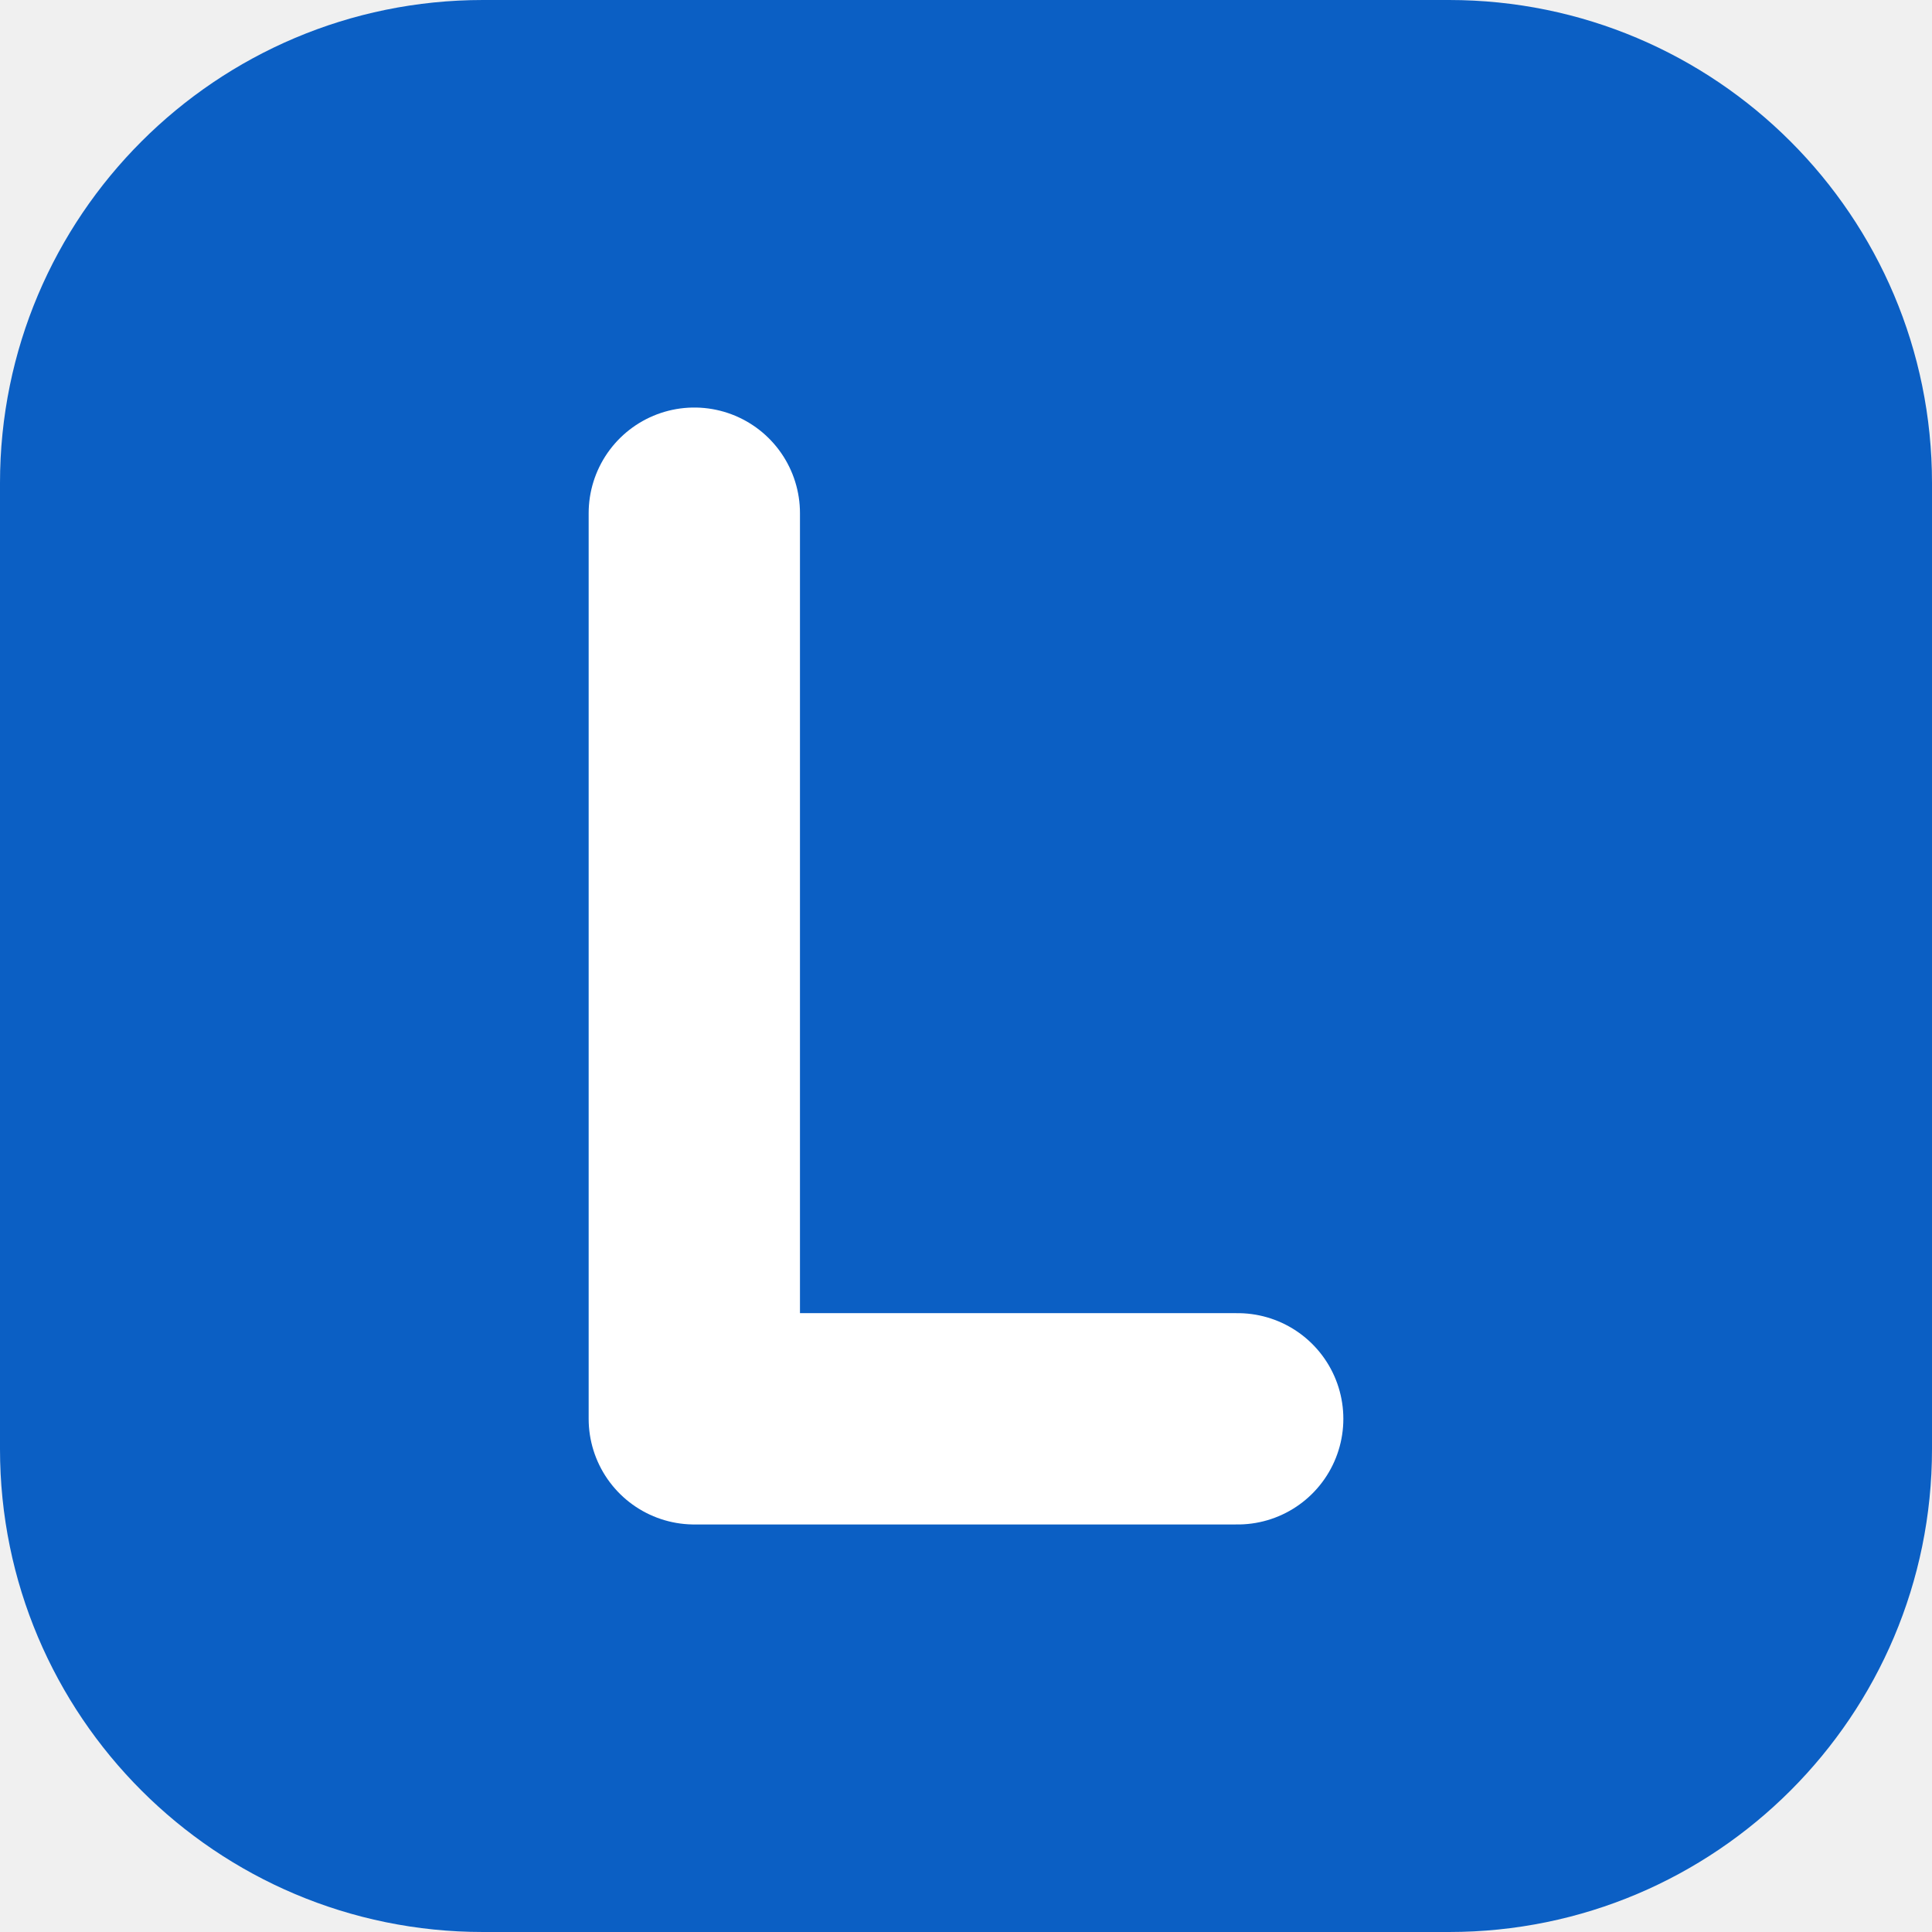
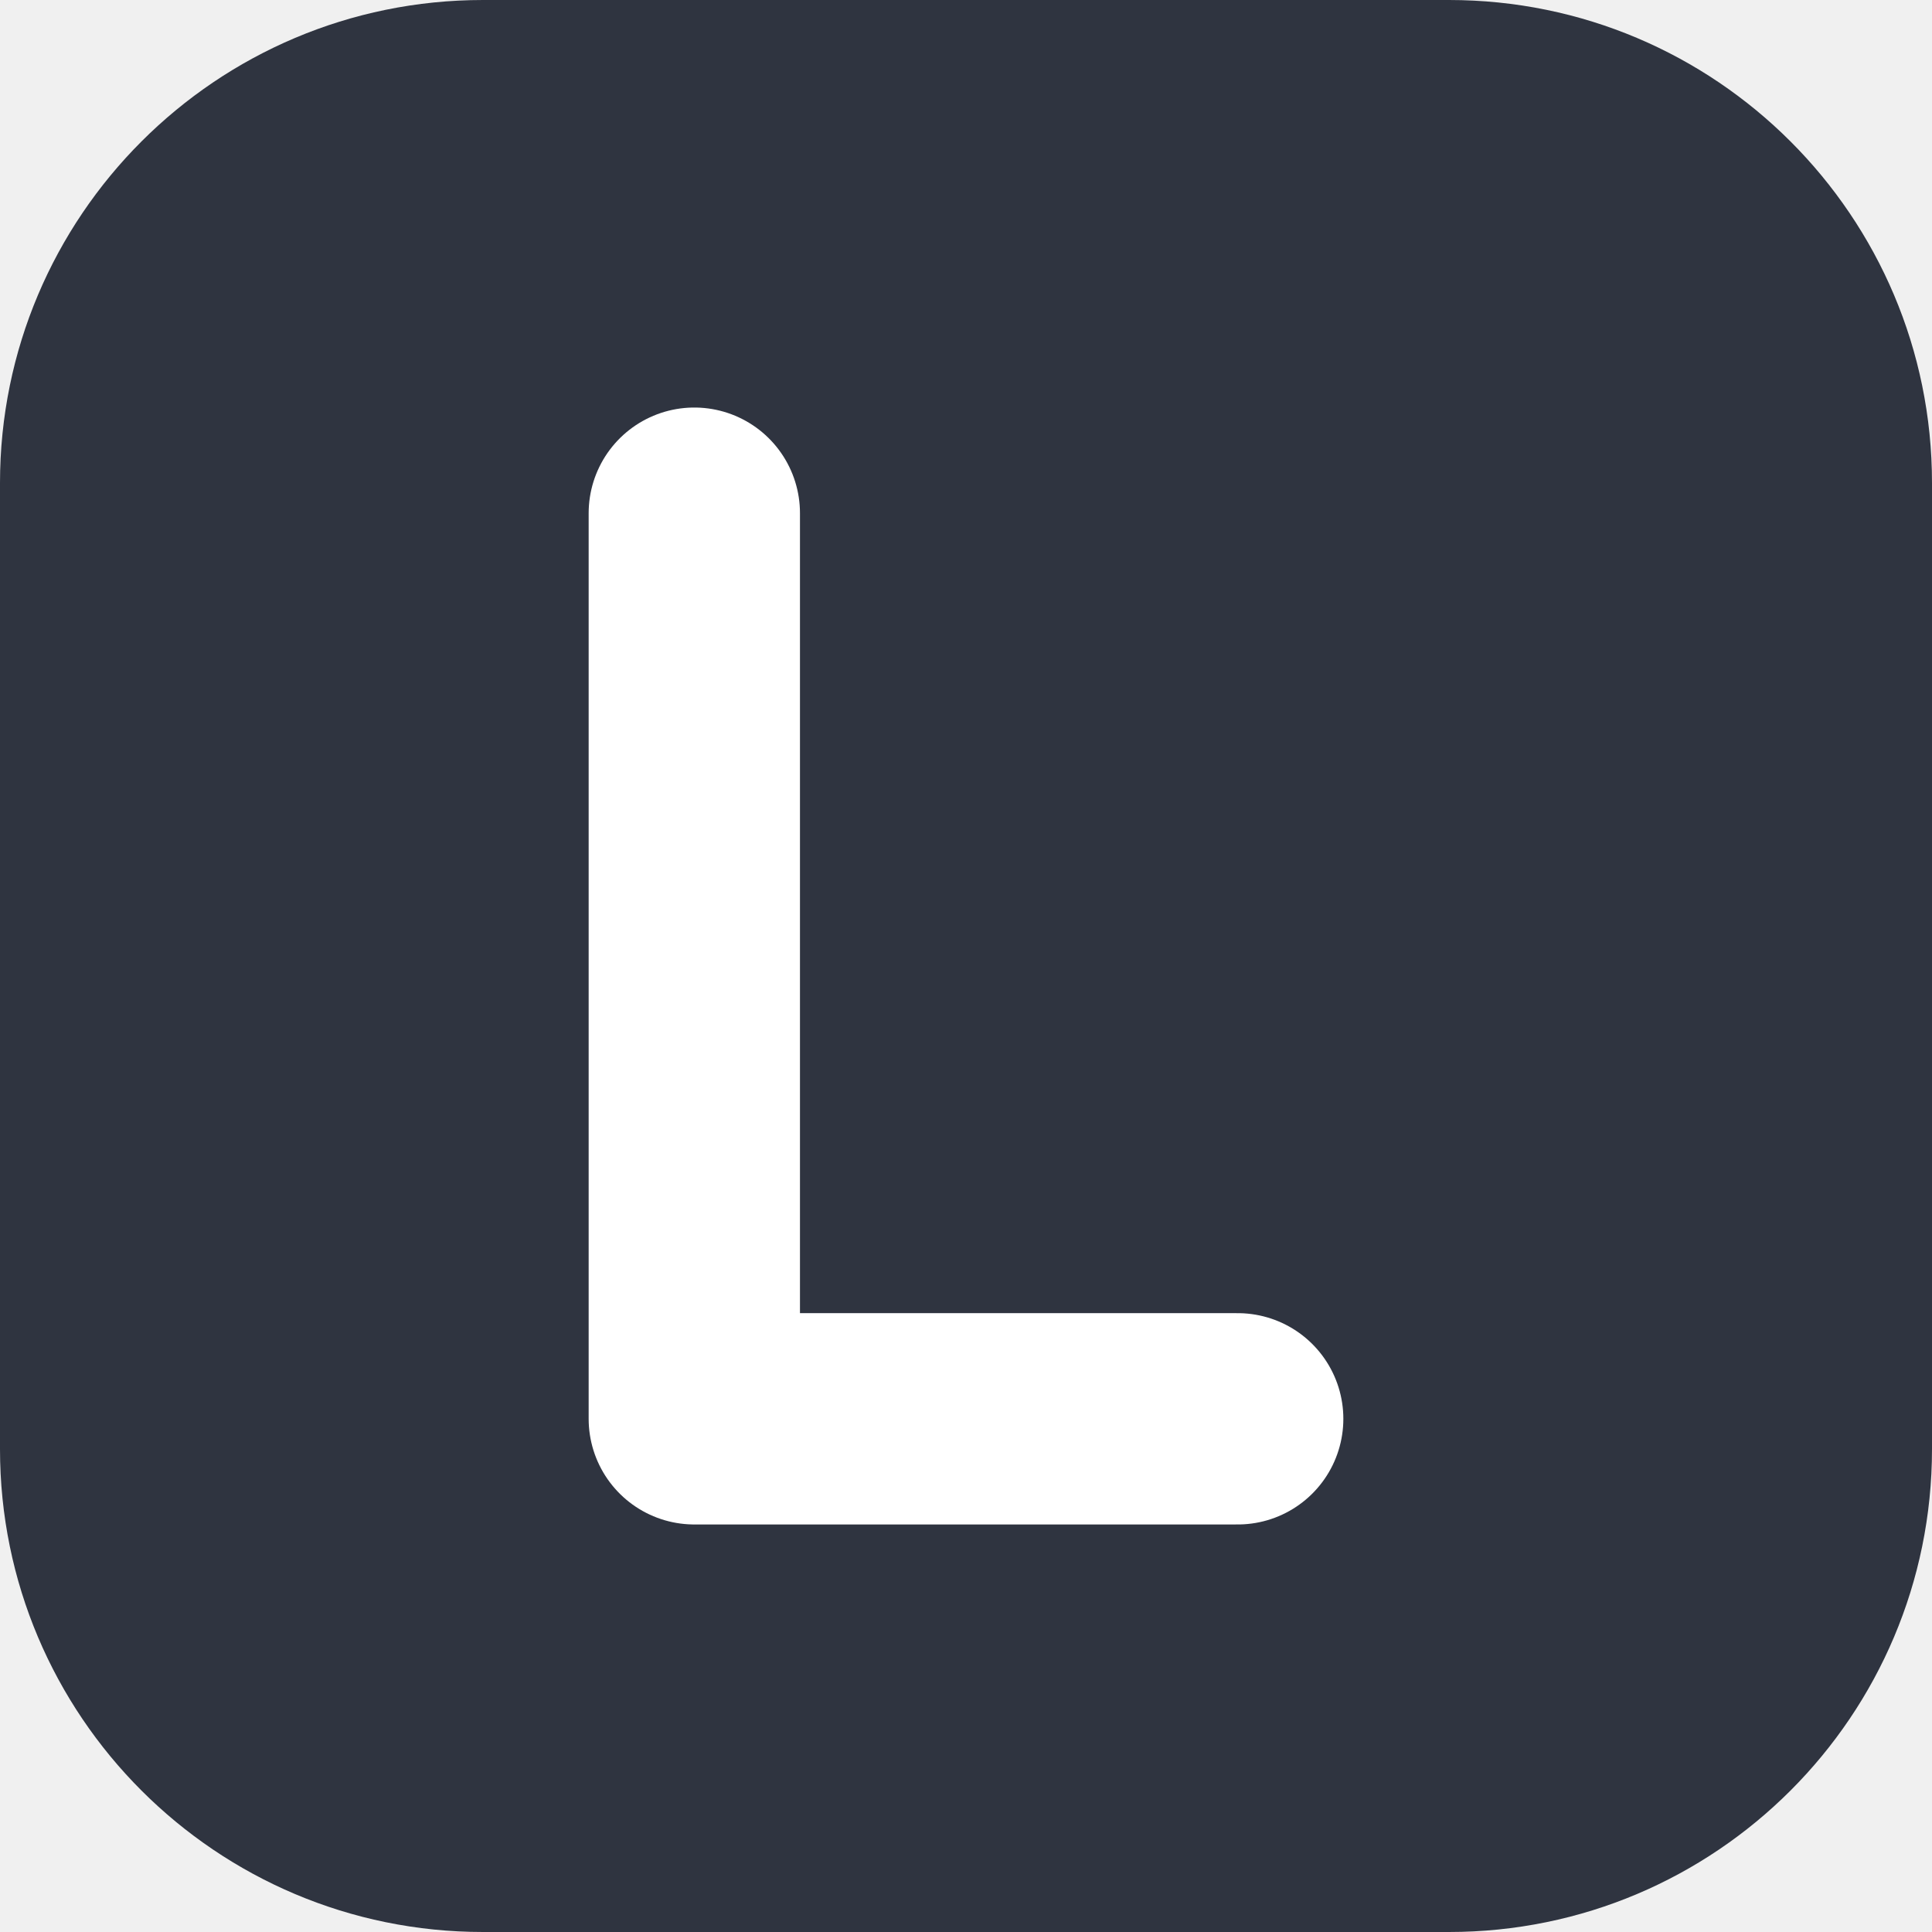
<svg xmlns="http://www.w3.org/2000/svg" viewBox="0 0 32 32">
-   <rect width="32" height="32" rx="8" fill="#0b5fc4" />
+   <rect width="32" height="32" rx="8" fill="#2f3440" />
  <path d="M11.5 8.5v15h9" fill="none" stroke="#ffffff" stroke-width="3.5" stroke-linecap="round" stroke-linejoin="round" />
</svg>
